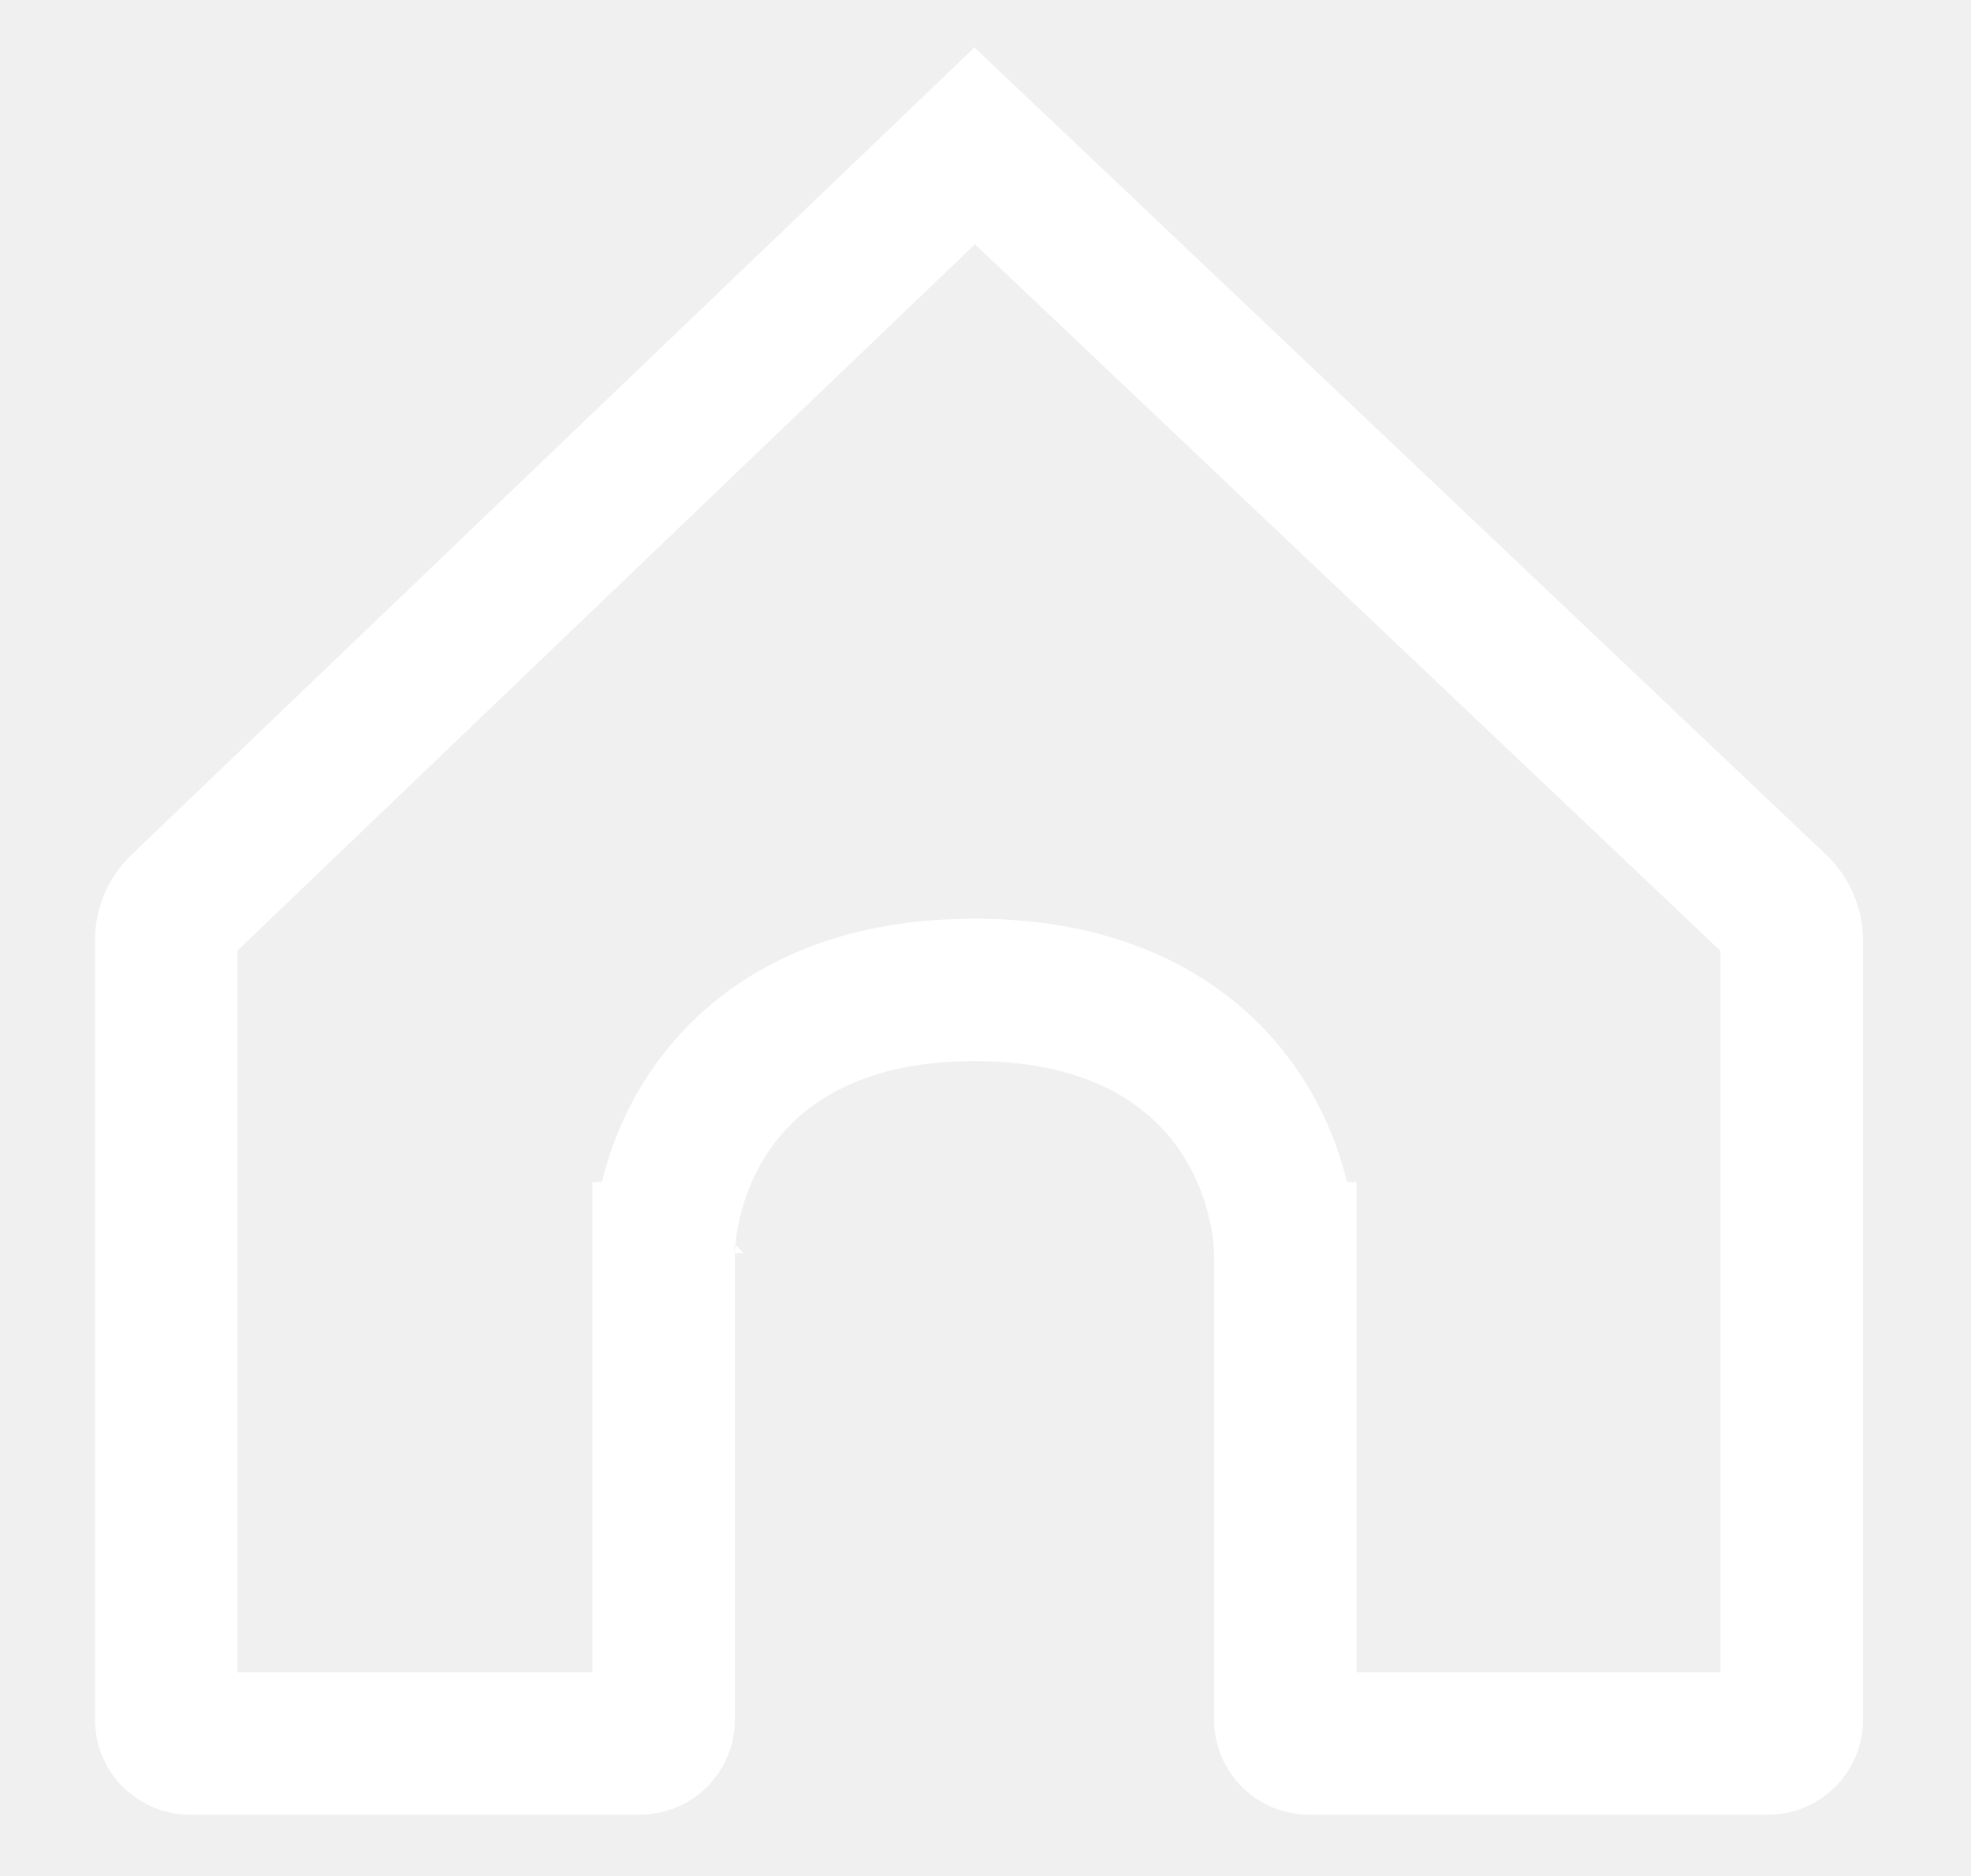
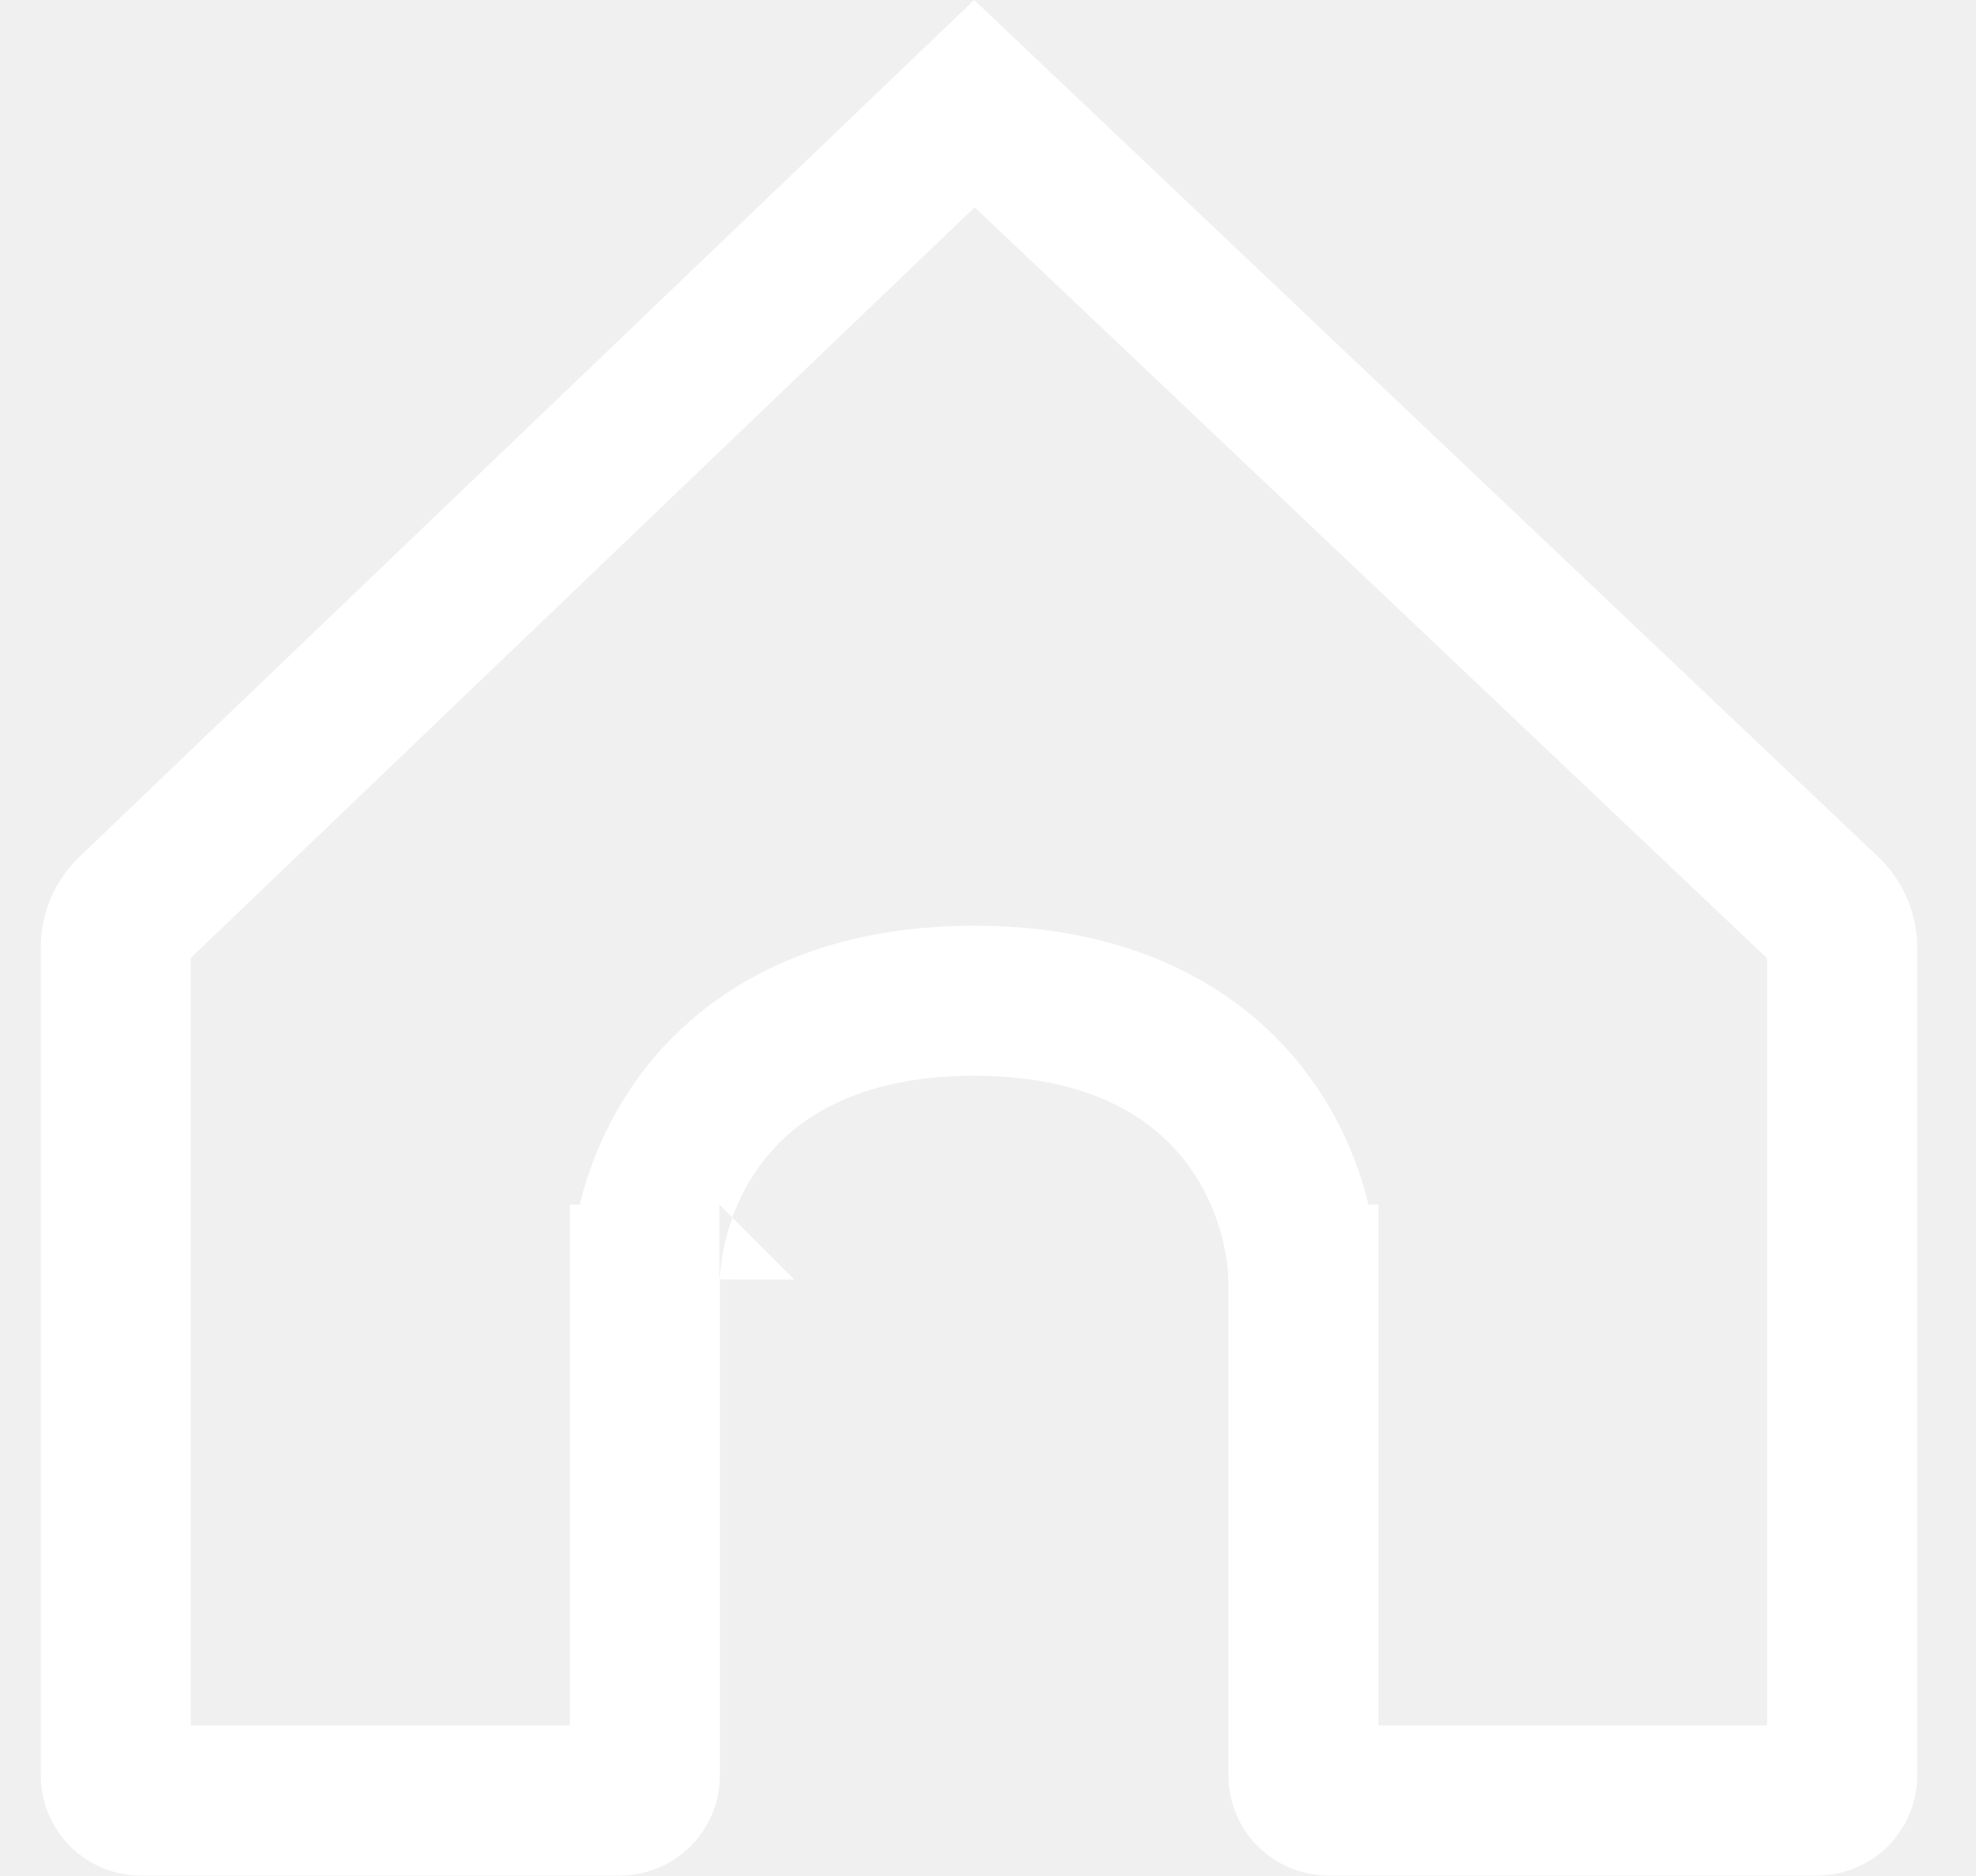
- <svg xmlns="http://www.w3.org/2000/svg" width="83" height="79" viewBox="0 0 83 79" fill="none">
-   <path d="M51.125 52.785C54.125 52.785 54.125 52.783 54.125 52.781L54.125 52.777L54.125 52.768L54.124 52.749L54.124 52.701C54.123 52.665 54.122 52.621 54.12 52.569C54.115 52.466 54.108 52.332 54.093 52.171C54.065 51.85 54.01 51.418 53.904 50.91C53.695 49.904 53.274 48.538 52.409 47.152C50.563 44.191 47.043 41.694 41.036 41.694C35.028 41.694 31.509 44.191 29.662 47.152C28.798 48.538 28.376 49.904 28.167 50.91C28.061 51.418 28.007 51.85 27.978 52.171C27.964 52.332 27.956 52.466 27.952 52.569C27.95 52.621 27.948 52.665 27.948 52.701L27.947 52.749L27.947 52.768L27.947 52.777L27.947 52.781C27.947 52.783 27.947 52.785 30.928 52.785H27.947V72.434C27.947 72.987 27.499 73.434 26.947 73.434H8C7.448 73.434 7 72.987 7 72.434V39.609C7 39.064 7.223 38.542 7.617 38.165L41.046 6.144L74.831 38.173C75.229 38.55 75.454 39.075 75.454 39.624V72.434C75.454 72.987 75.007 73.434 74.454 73.434H55.125C54.572 73.434 54.125 72.987 54.125 72.434V52.785H51.125Z" stroke="white" stroke-width="6" />
+ <svg xmlns="http://www.w3.org/2000/svg" width="79" height="75" viewBox="0 0 79 75" fill="none">
+   <path d="M49.112 51.17C52.112 51.17 52.112 51.169 52.112 51.167L52.112 51.163L52.112 51.154L52.112 51.135L52.112 51.087C52.111 51.051 52.11 51.006 52.107 50.954C52.103 50.851 52.095 50.716 52.081 50.554C52.052 50.232 51.997 49.797 51.891 49.286C51.681 48.274 51.257 46.901 50.388 45.507C48.532 42.53 44.992 40.018 38.947 40.018C32.901 40.018 29.362 42.53 27.506 45.507C26.637 46.901 26.213 48.274 26.003 49.286C25.896 49.797 25.841 50.232 25.813 50.554C25.798 50.716 25.791 50.851 25.786 50.954C25.784 51.006 25.783 51.051 25.782 51.087L25.781 51.135L25.781 51.154L25.781 51.163L25.781 51.167C25.781 51.169 25.781 51.17 28.763 51.17H25.781V71C25.781 71.552 25.333 72 24.781 72H5.63C5.077 72 4.63 71.552 4.63 71V37.879C4.63 37.333 4.852 36.812 5.246 36.434L38.957 4.144L73.026 36.442C73.424 36.82 73.65 37.345 73.65 37.894V71C73.65 71.552 73.202 72 72.65 72H53.112C52.56 72 52.112 71.552 52.112 71V51.17H49.112Z" stroke="white" stroke-width="6" />
</svg>
